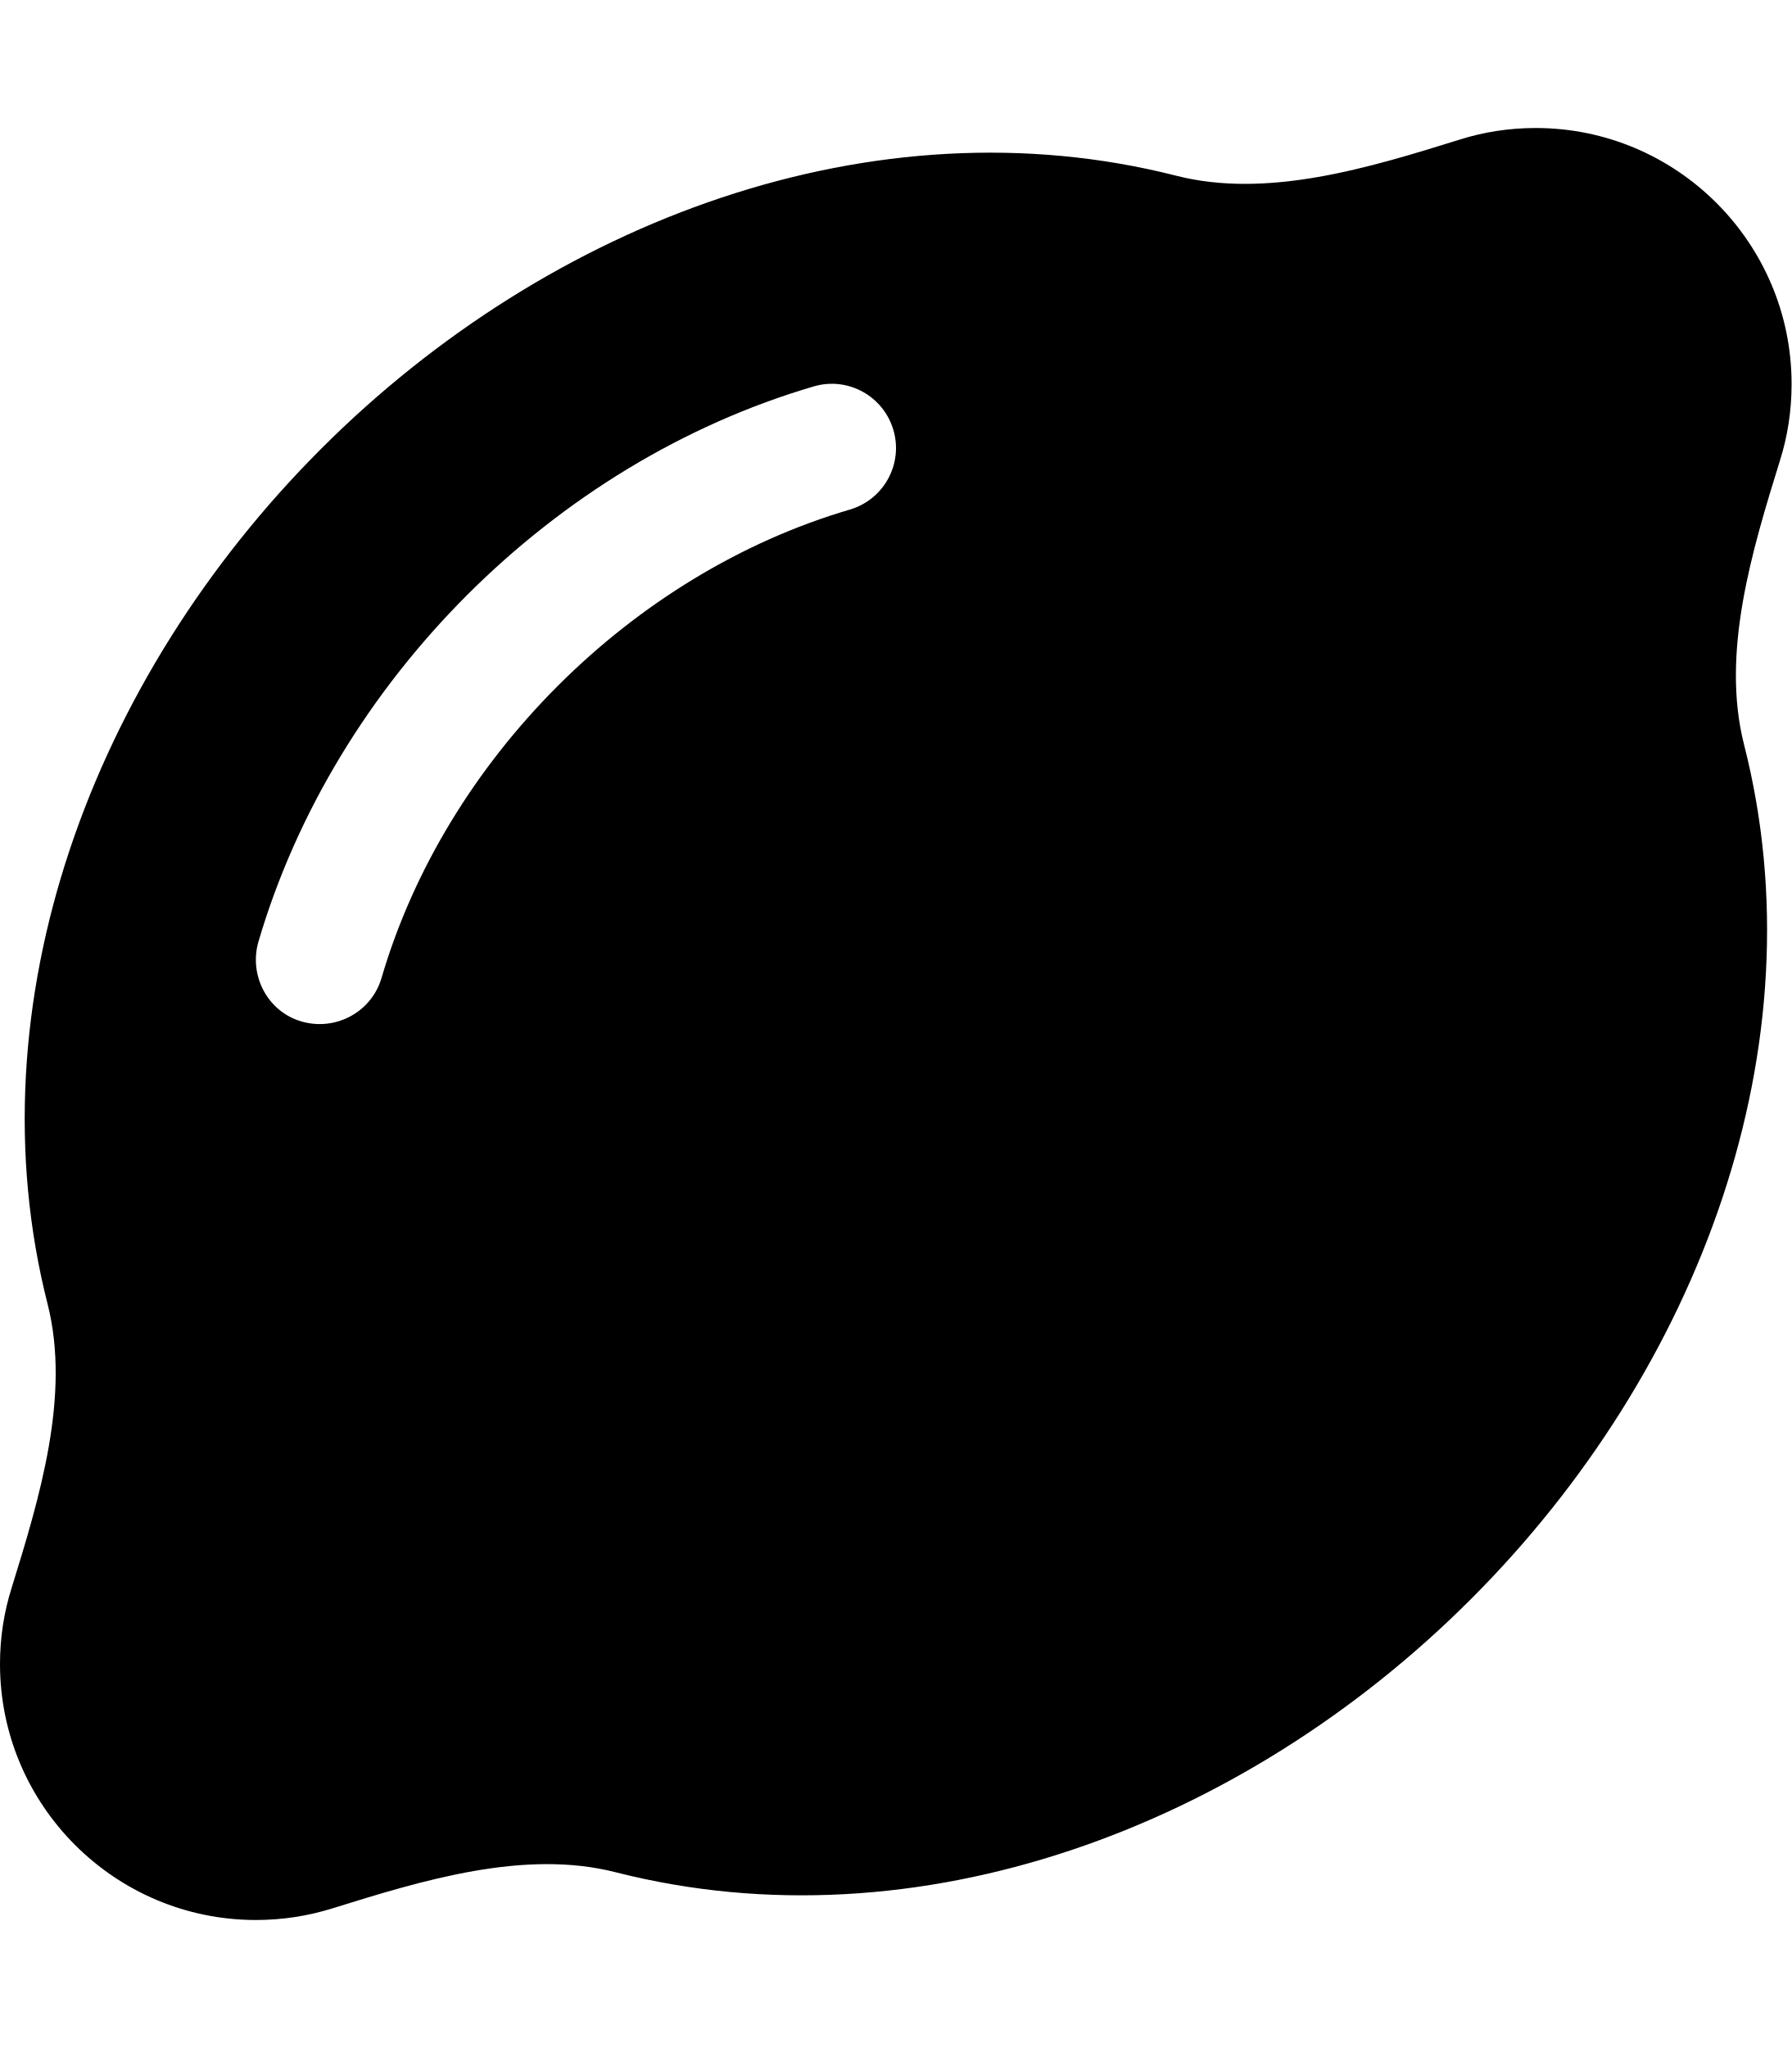
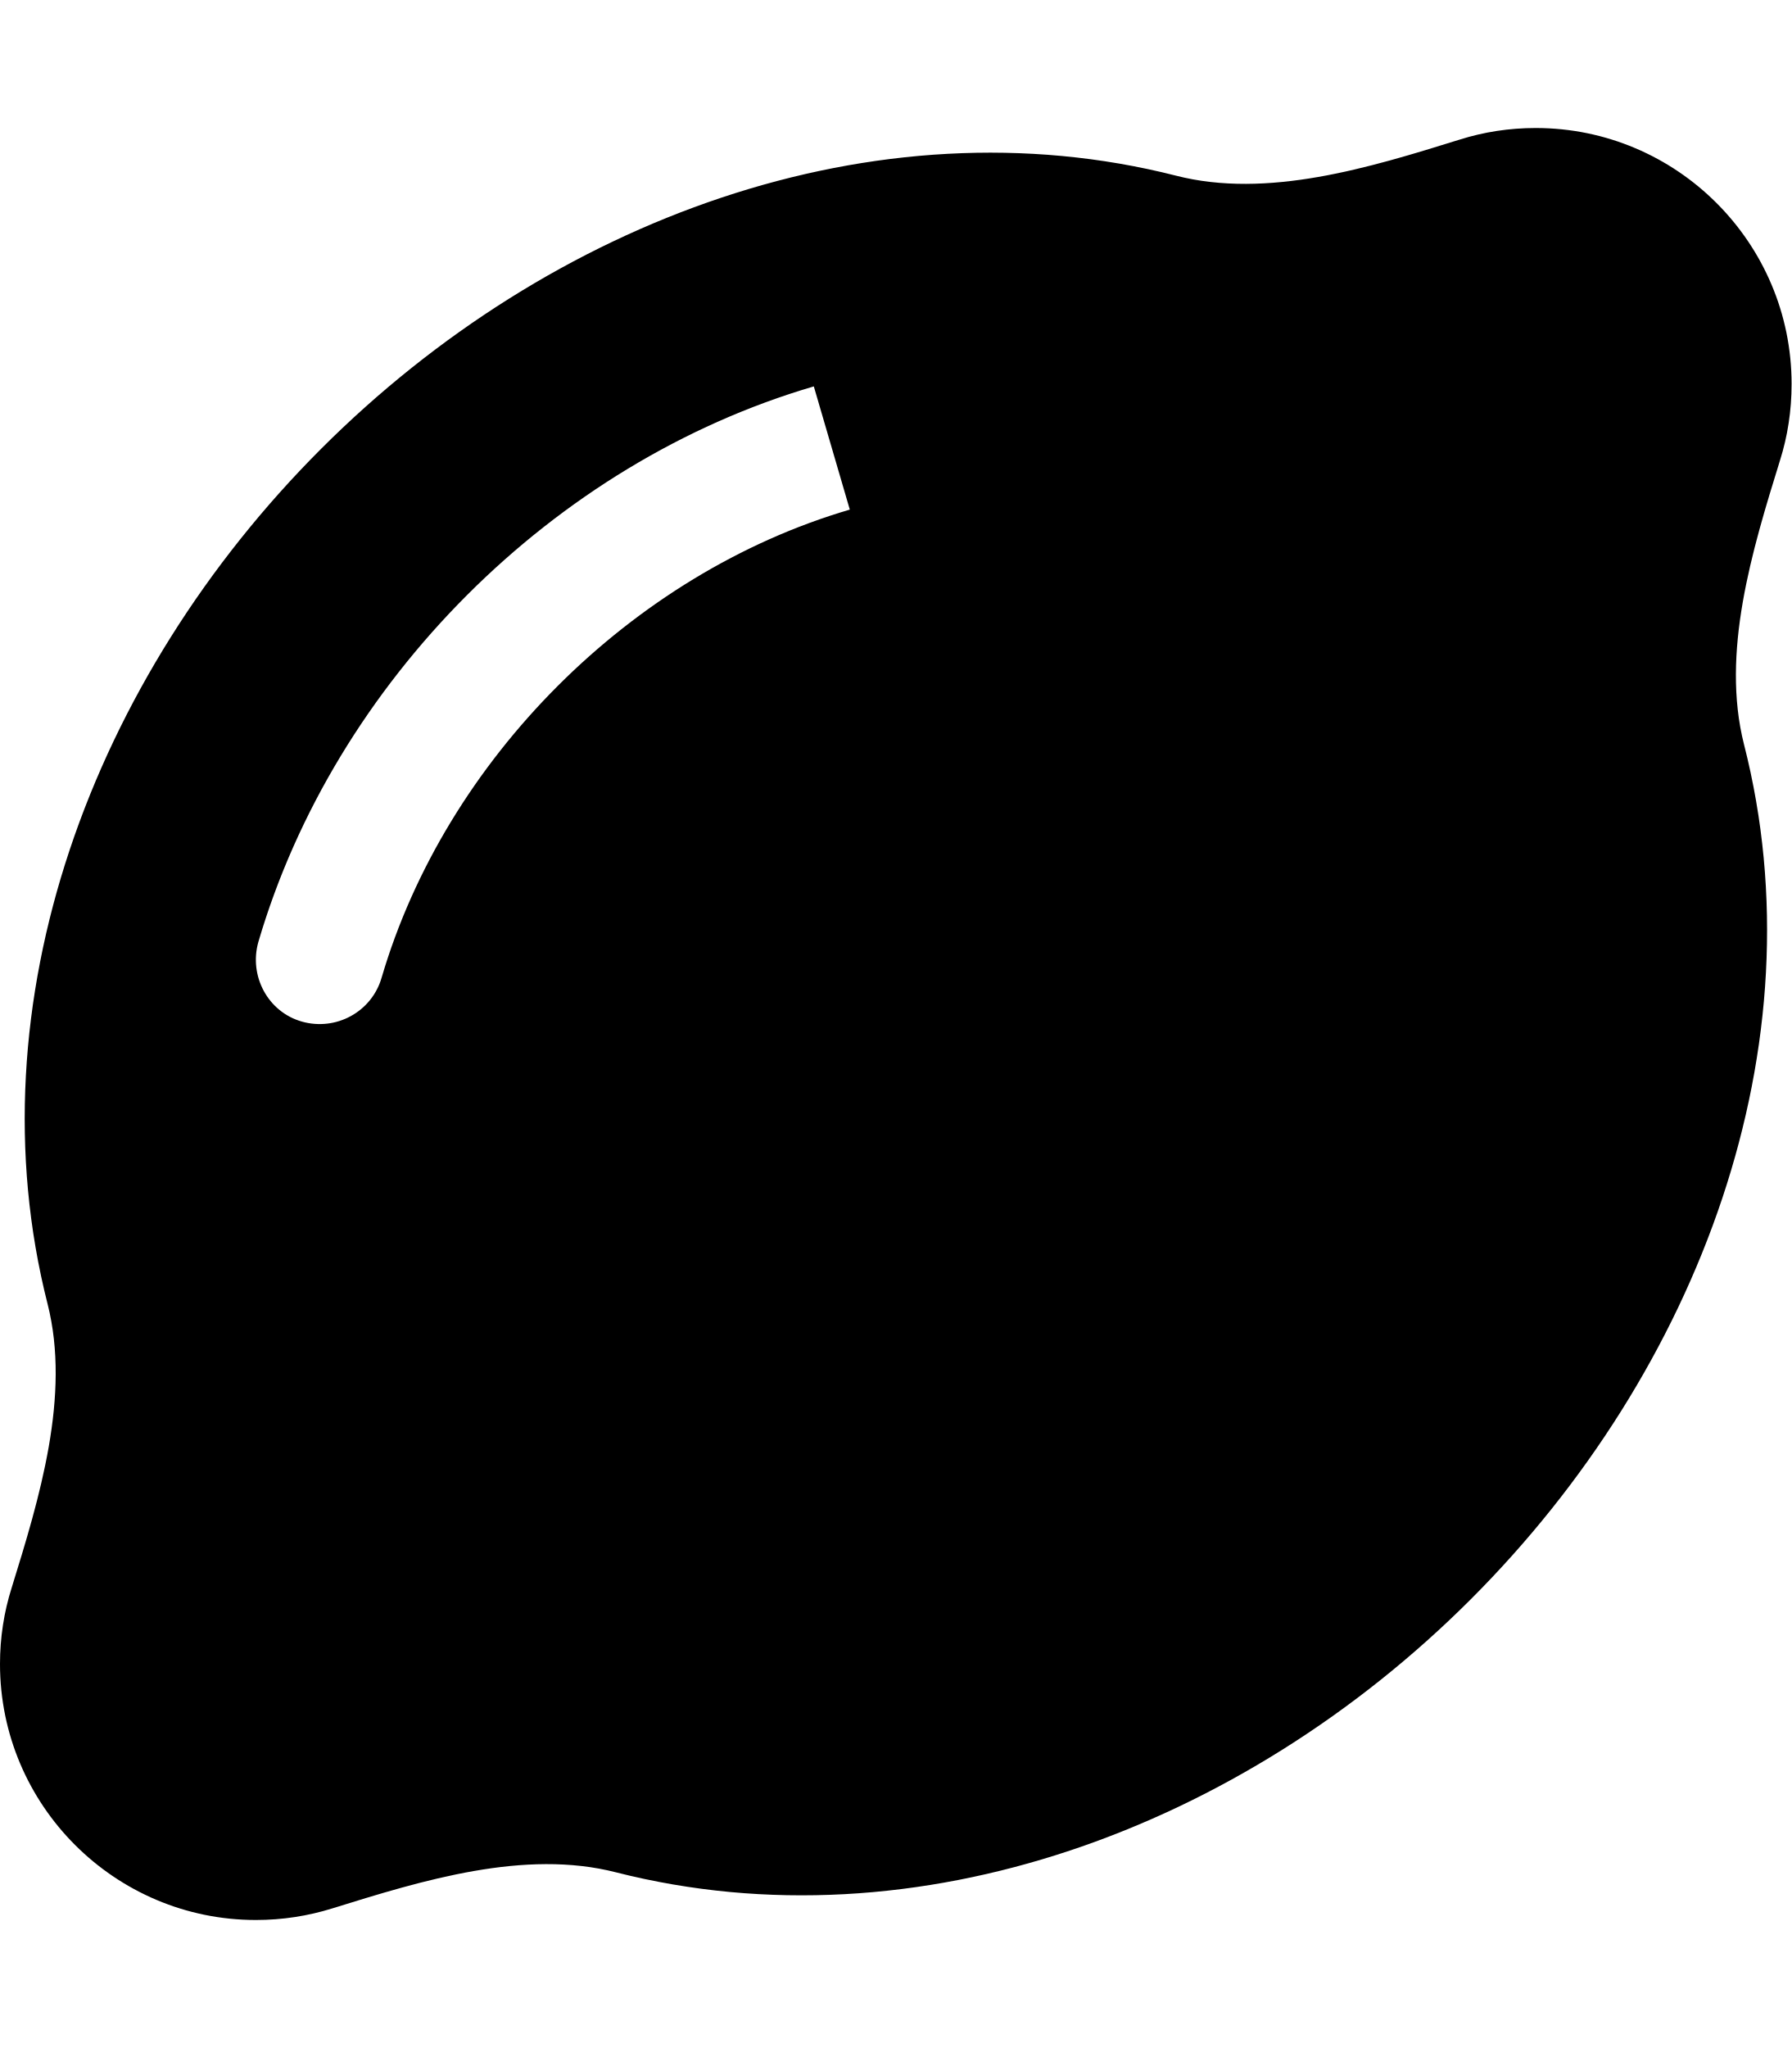
<svg xmlns="http://www.w3.org/2000/svg" viewBox="0 0 448 512">
-   <path d="M448 96c0-35.3-28.7-64-64-64c-6.6 0-13 1-19 2.9c-22.5 7-48.1 14.9-71 9c-75.2-19.1-156.4 11-213.7 68.3S-7.2 250.8 11.9 326c5.8 22.9-2 48.4-9 71C1 403 0 409.4 0 416c0 35.3 28.7 64 64 64c6.6 0 13-1 19.1-2.9c22.5-7 48.1-14.9 71-9c75.2 19.1 156.4-11 213.7-68.3s87.5-138.5 68.3-213.7c-5.8-22.9 2-48.4 9-71c1.9-6 2.9-12.4 2.9-19.1zM212.5 127.4c-54.6 16-101.1 62.5-117.1 117.1C92.9 253 84 257.8 75.5 255.4S62.2 244 64.6 235.5c19.1-65.1 73.7-119.8 138.9-138.9c8.5-2.5 17.4 2.4 19.9 10.9s-2.4 17.4-10.9 19.9z" />
+   <path fill="%23006543" d="M448 96c0-35.3-28.7-64-64-64c-6.6 0-13 1-19 2.9c-22.5 7-48.1 14.9-71 9c-75.2-19.1-156.4 11-213.7 68.3S-7.2 250.8 11.9 326c5.8 22.9-2 48.4-9 71C1 403 0 409.4 0 416c0 35.3 28.7 64 64 64c6.6 0 13-1 19.1-2.9c22.5-7 48.1-14.9 71-9c75.2 19.1 156.4-11 213.7-68.3s87.5-138.5 68.3-213.7c-5.8-22.9 2-48.4 9-71c1.9-6 2.9-12.4 2.9-19.1zM212.5 127.4c-54.6 16-101.1 62.5-117.1 117.1C92.9 253 84 257.8 75.5 255.4S62.2 244 64.6 235.5c19.1-65.1 73.7-119.8 138.9-138.9c8.5-2.5 17.4 2.4 19.9" />
</svg>
